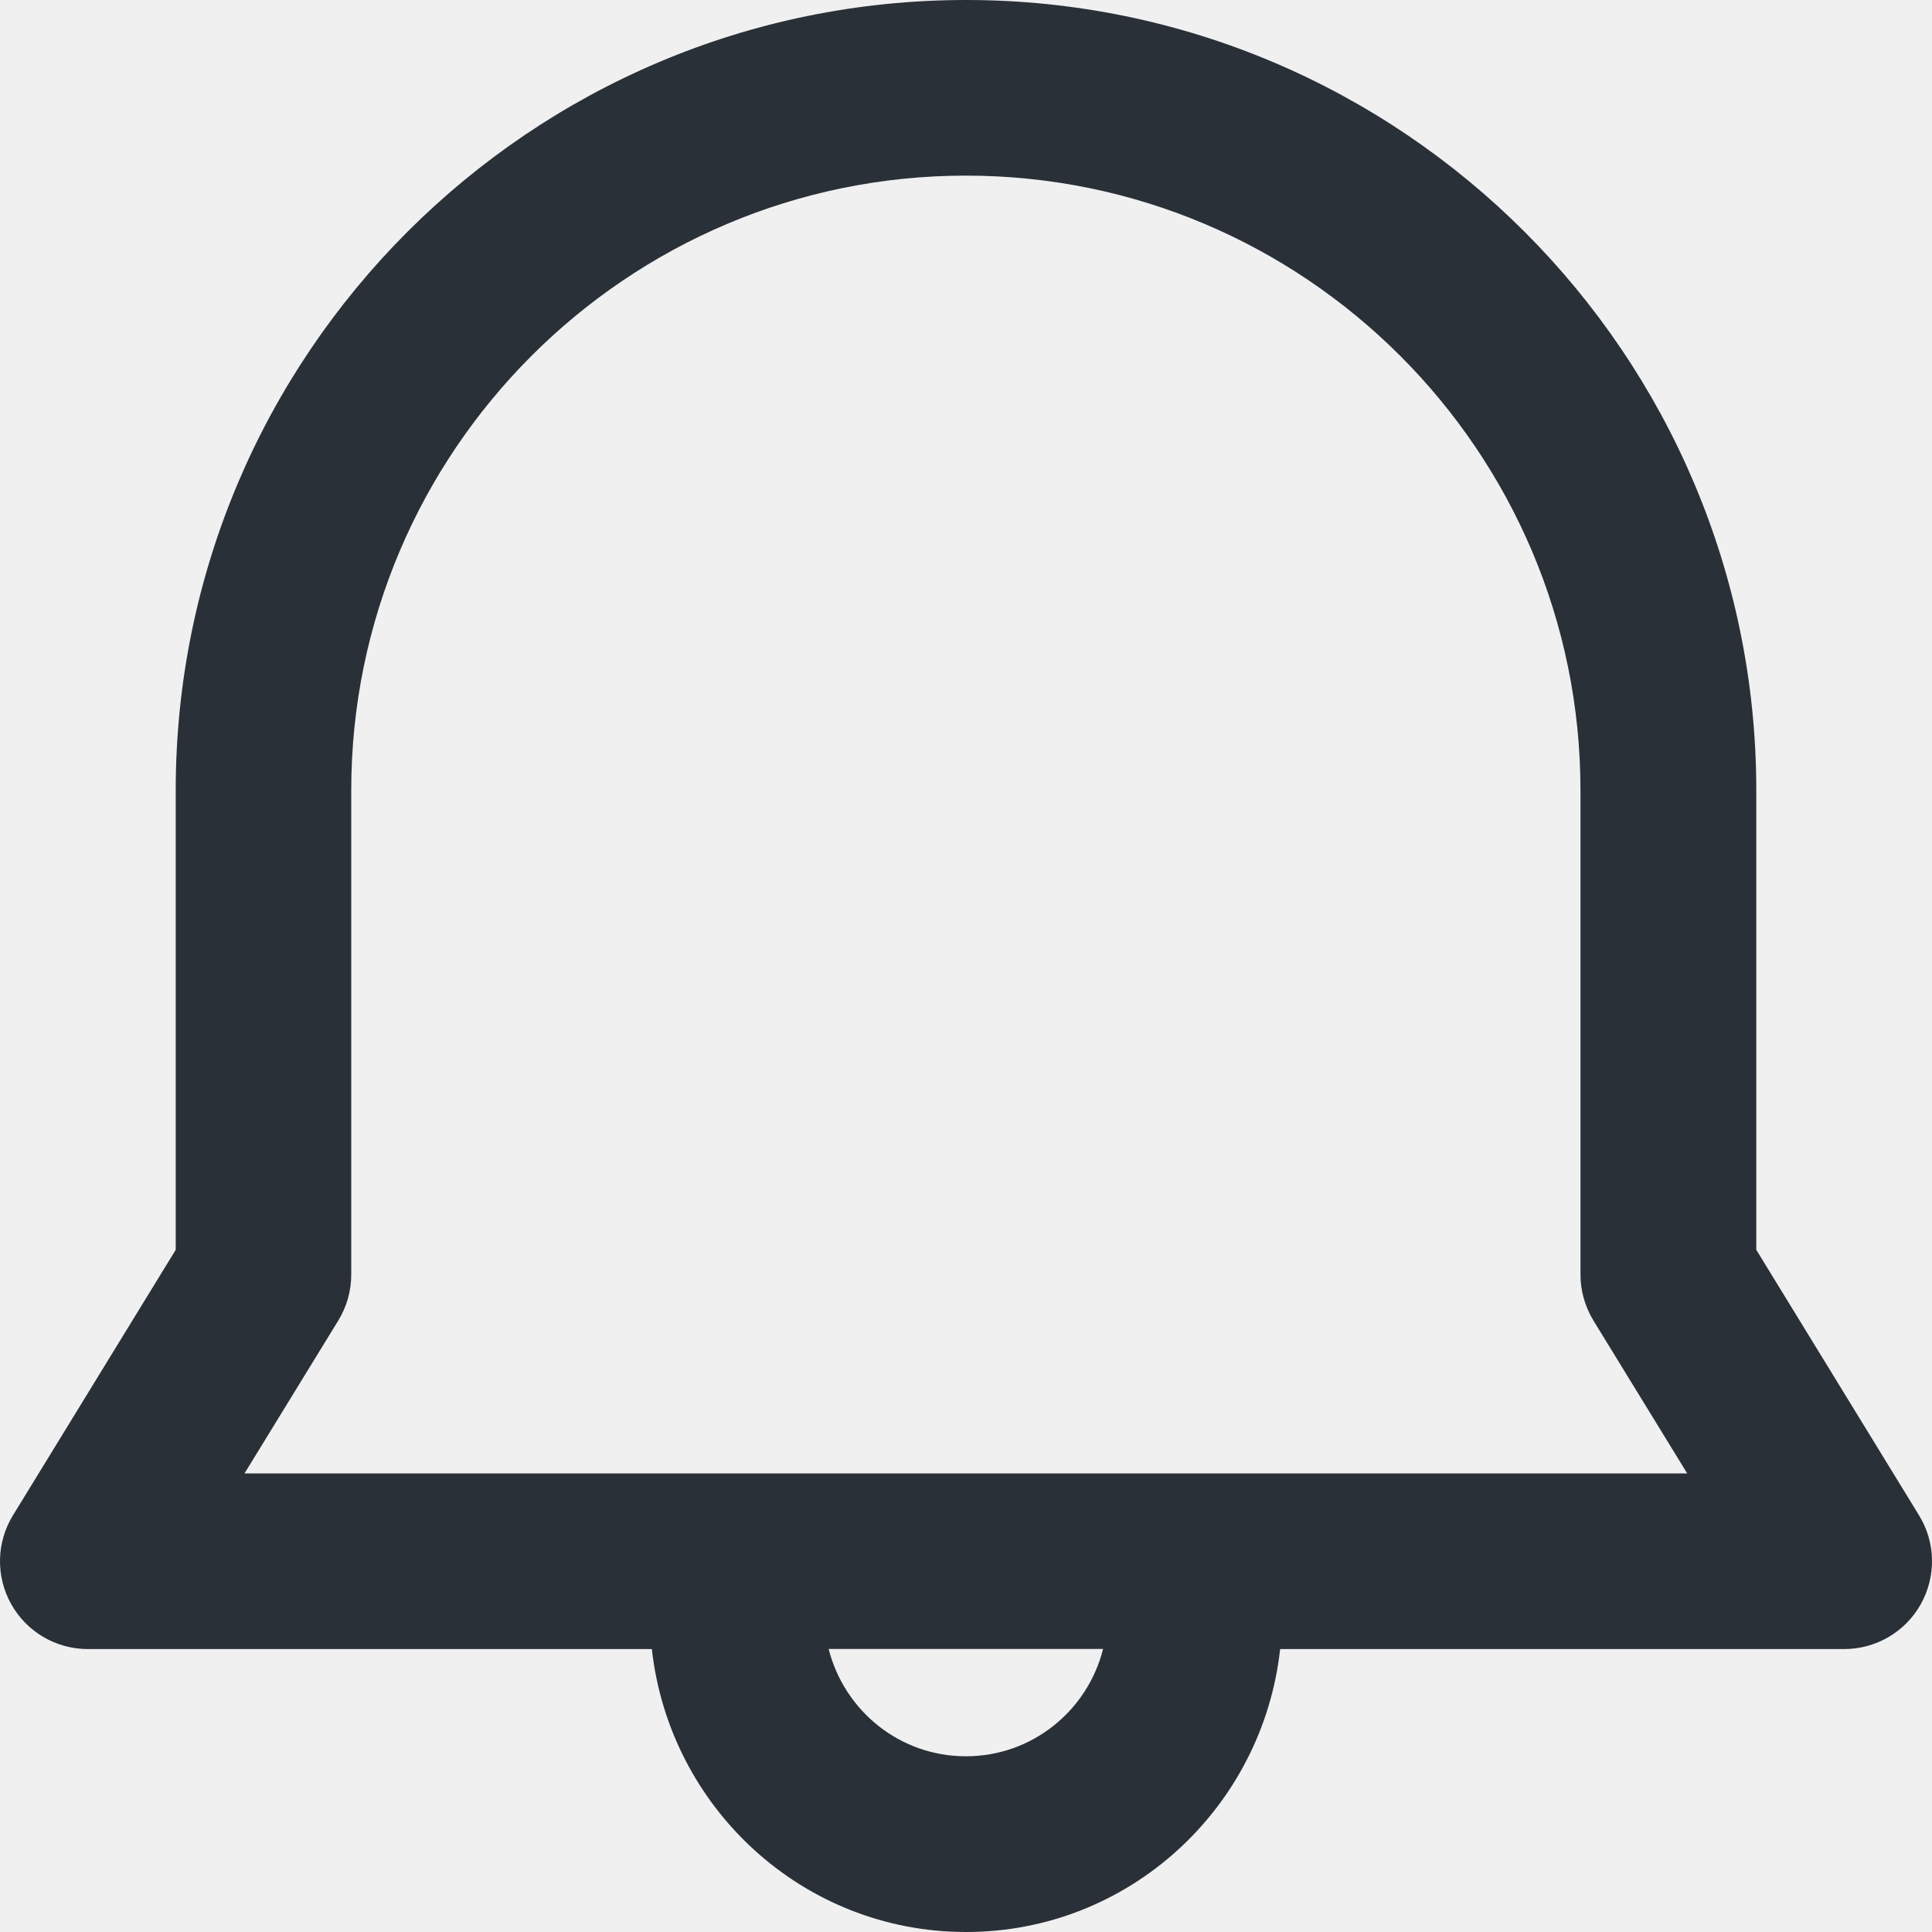
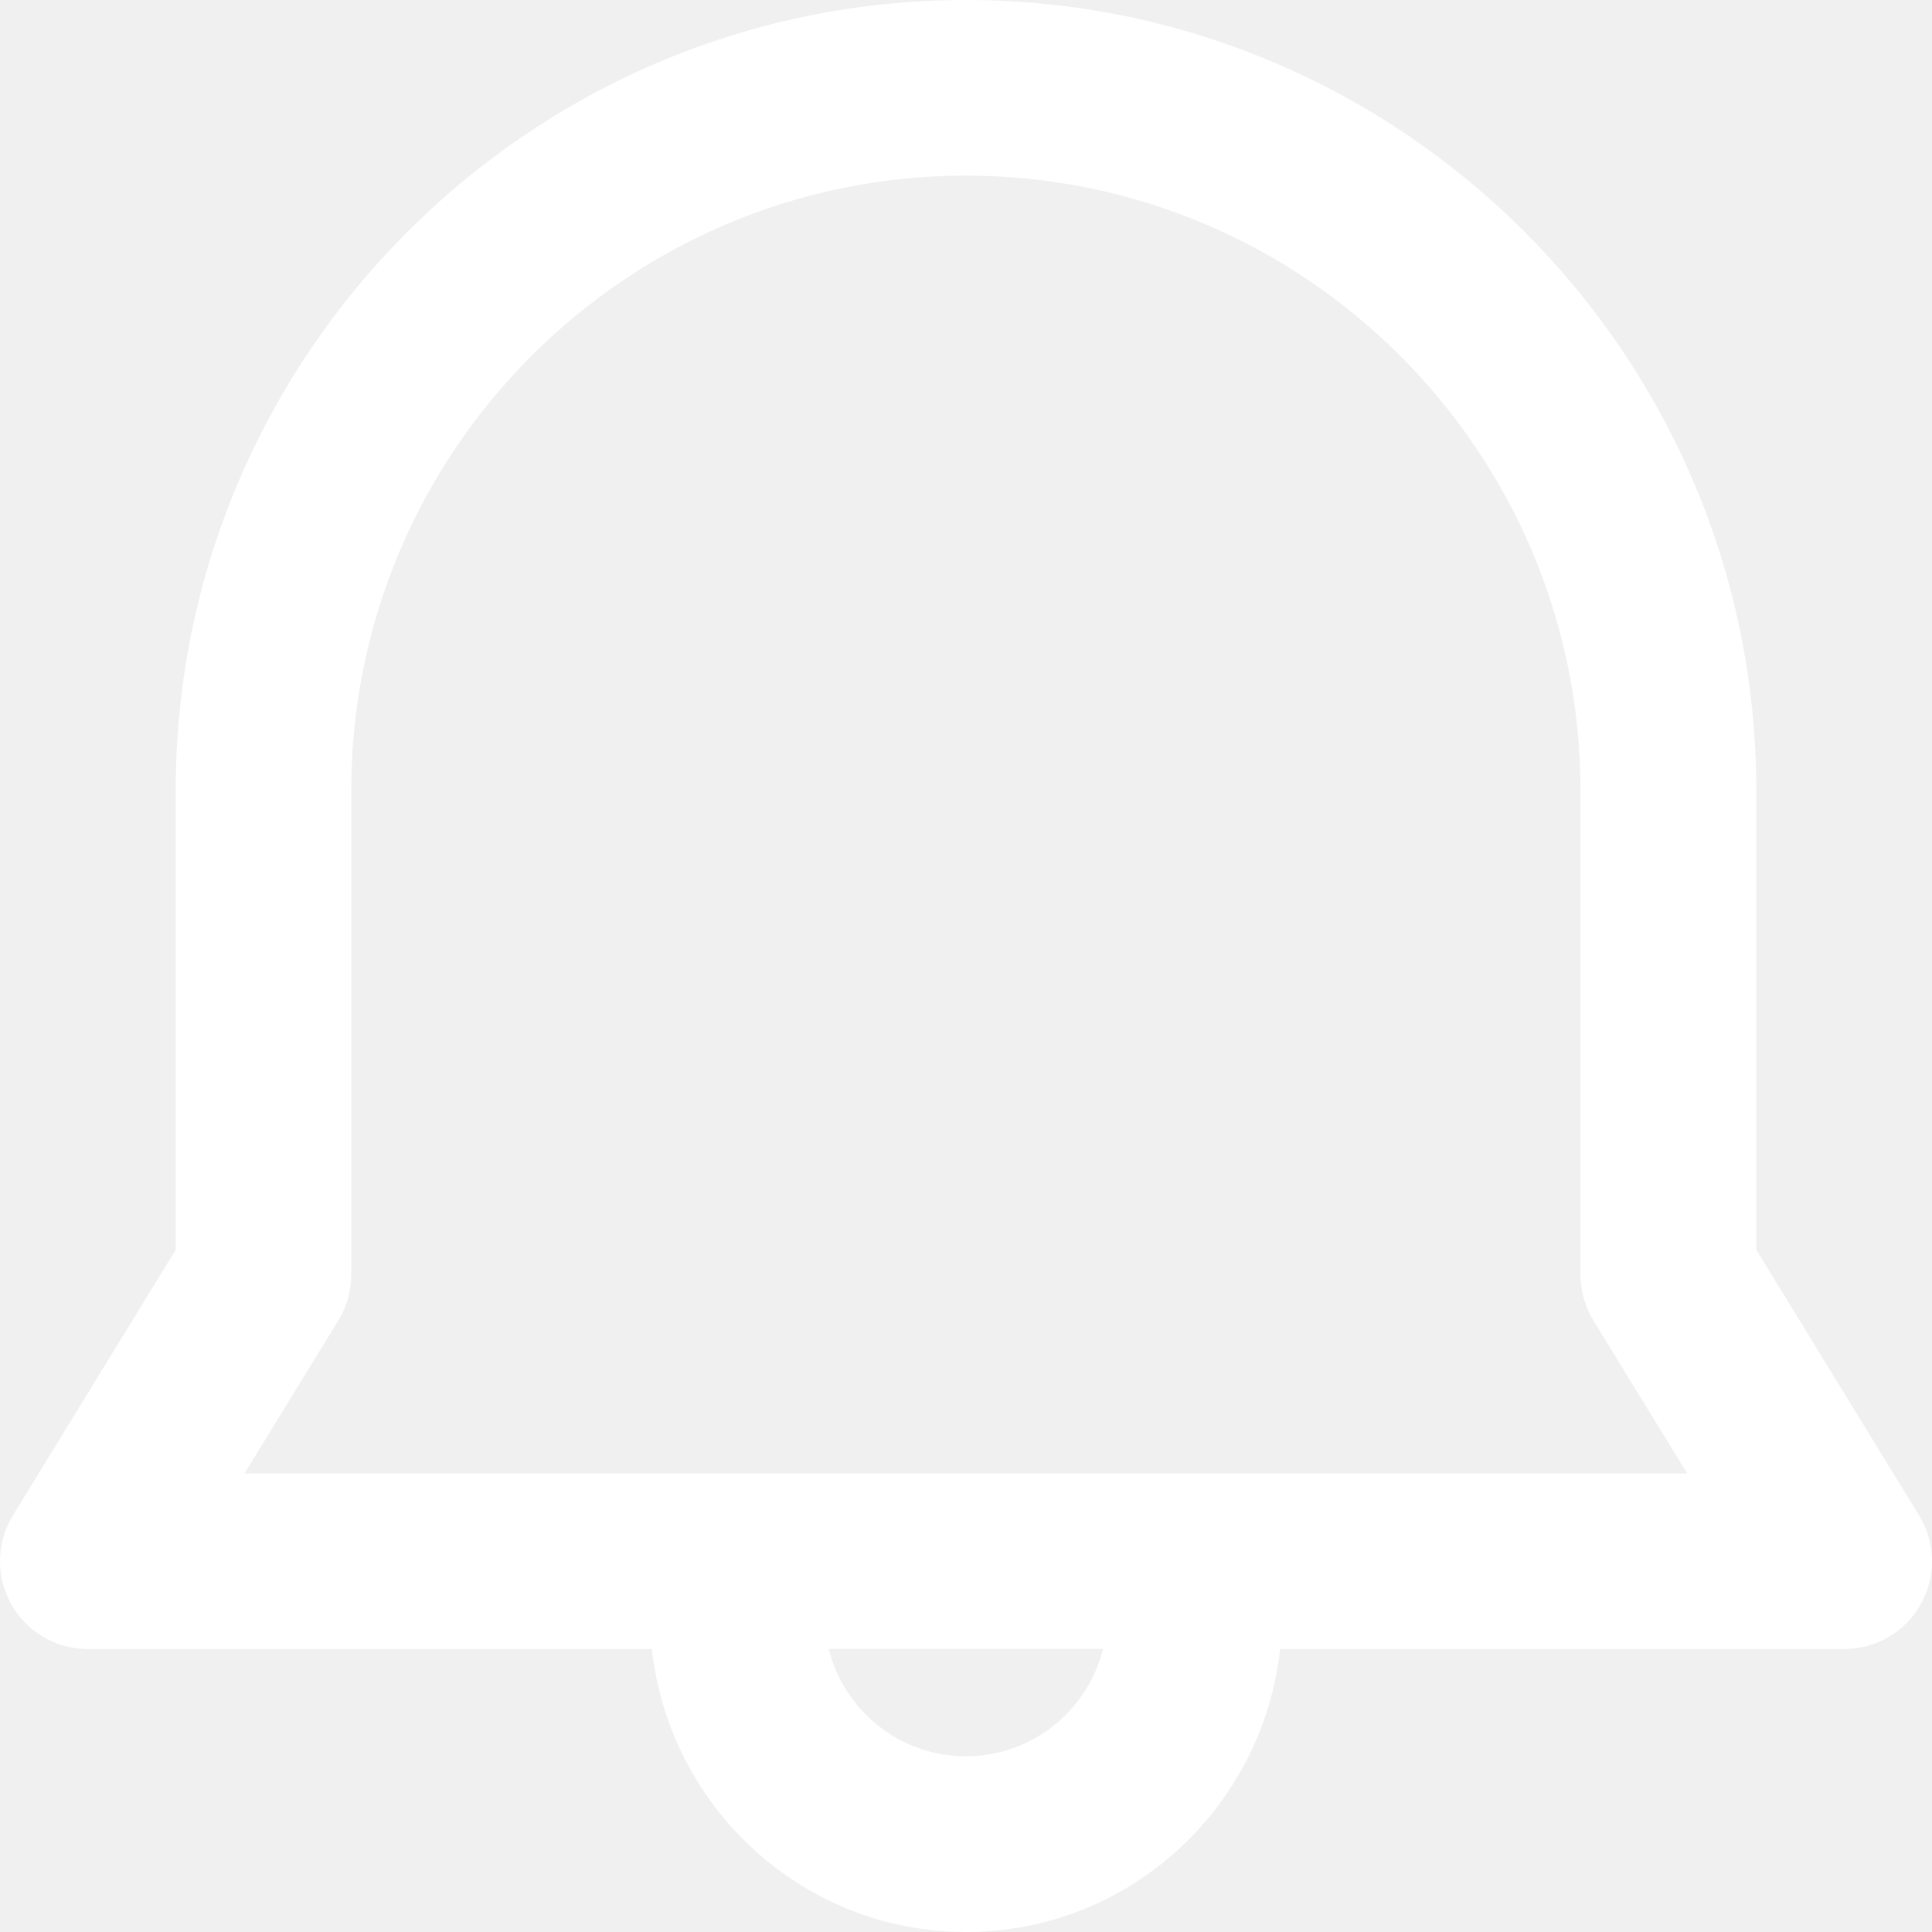
<svg xmlns="http://www.w3.org/2000/svg" width="20" height="20" viewBox="0 0 20 20" fill="none">
-   <path fill-rule="evenodd" clip-rule="evenodd" d="M3.502 13.67C3.59 13.526 3.636 13.363 3.636 13.195V8.182C3.636 4.673 6.49 1.818 9.999 1.818C13.507 1.818 16.361 4.673 16.361 8.182V13.195C16.361 13.363 16.408 13.526 16.495 13.67L17.466 15.253H2.531L3.502 13.67ZM9.999 18.181C9.312 18.181 8.74 17.708 8.578 17.07H11.419C11.259 17.708 10.685 18.181 9.999 18.181ZM0.91 17.071H6.748C6.93 18.713 8.31 20 10.001 20C11.69 20 13.071 18.713 13.252 17.071H19.091C19.421 17.071 19.724 16.893 19.884 16.606C20.045 16.319 20.038 15.967 19.866 15.687L18.181 12.938V8.182C18.181 3.671 14.511 0 10.001 0C5.489 0 1.819 3.671 1.819 8.182V12.938L0.134 15.687C-0.038 15.967 -0.045 16.319 0.116 16.606C0.277 16.893 0.579 17.071 0.91 17.071Z" fill="#2A3038" style="fill:#2A3038;fill:color(display-p3 0.165 0.188 0.22);fill-opacity:1;" />
+   <path fill-rule="evenodd" clip-rule="evenodd" d="M3.502 13.67C3.59 13.526 3.636 13.363 3.636 13.195V8.182C3.636 4.673 6.49 1.818 9.999 1.818C13.507 1.818 16.361 4.673 16.361 8.182V13.195C16.361 13.363 16.408 13.526 16.495 13.67L17.466 15.253H2.531L3.502 13.67ZM9.999 18.181C9.312 18.181 8.74 17.708 8.578 17.07H11.419C11.259 17.708 10.685 18.181 9.999 18.181ZM0.91 17.071H6.748C6.93 18.713 8.31 20 10.001 20C11.69 20 13.071 18.713 13.252 17.071H19.091C19.421 17.071 19.724 16.893 19.884 16.606C20.045 16.319 20.038 15.967 19.866 15.687L18.181 12.938V8.182C18.181 3.671 14.511 0 10.001 0C5.489 0 1.819 3.671 1.819 8.182V12.938L0.134 15.687C-0.038 15.967 -0.045 16.319 0.116 16.606C0.277 16.893 0.579 17.071 0.91 17.071Z" fill="#FFFFFF" style="fill:#FFFFFF;fill:#FFFFFF;fill-opacity:1;" />
</svg>
